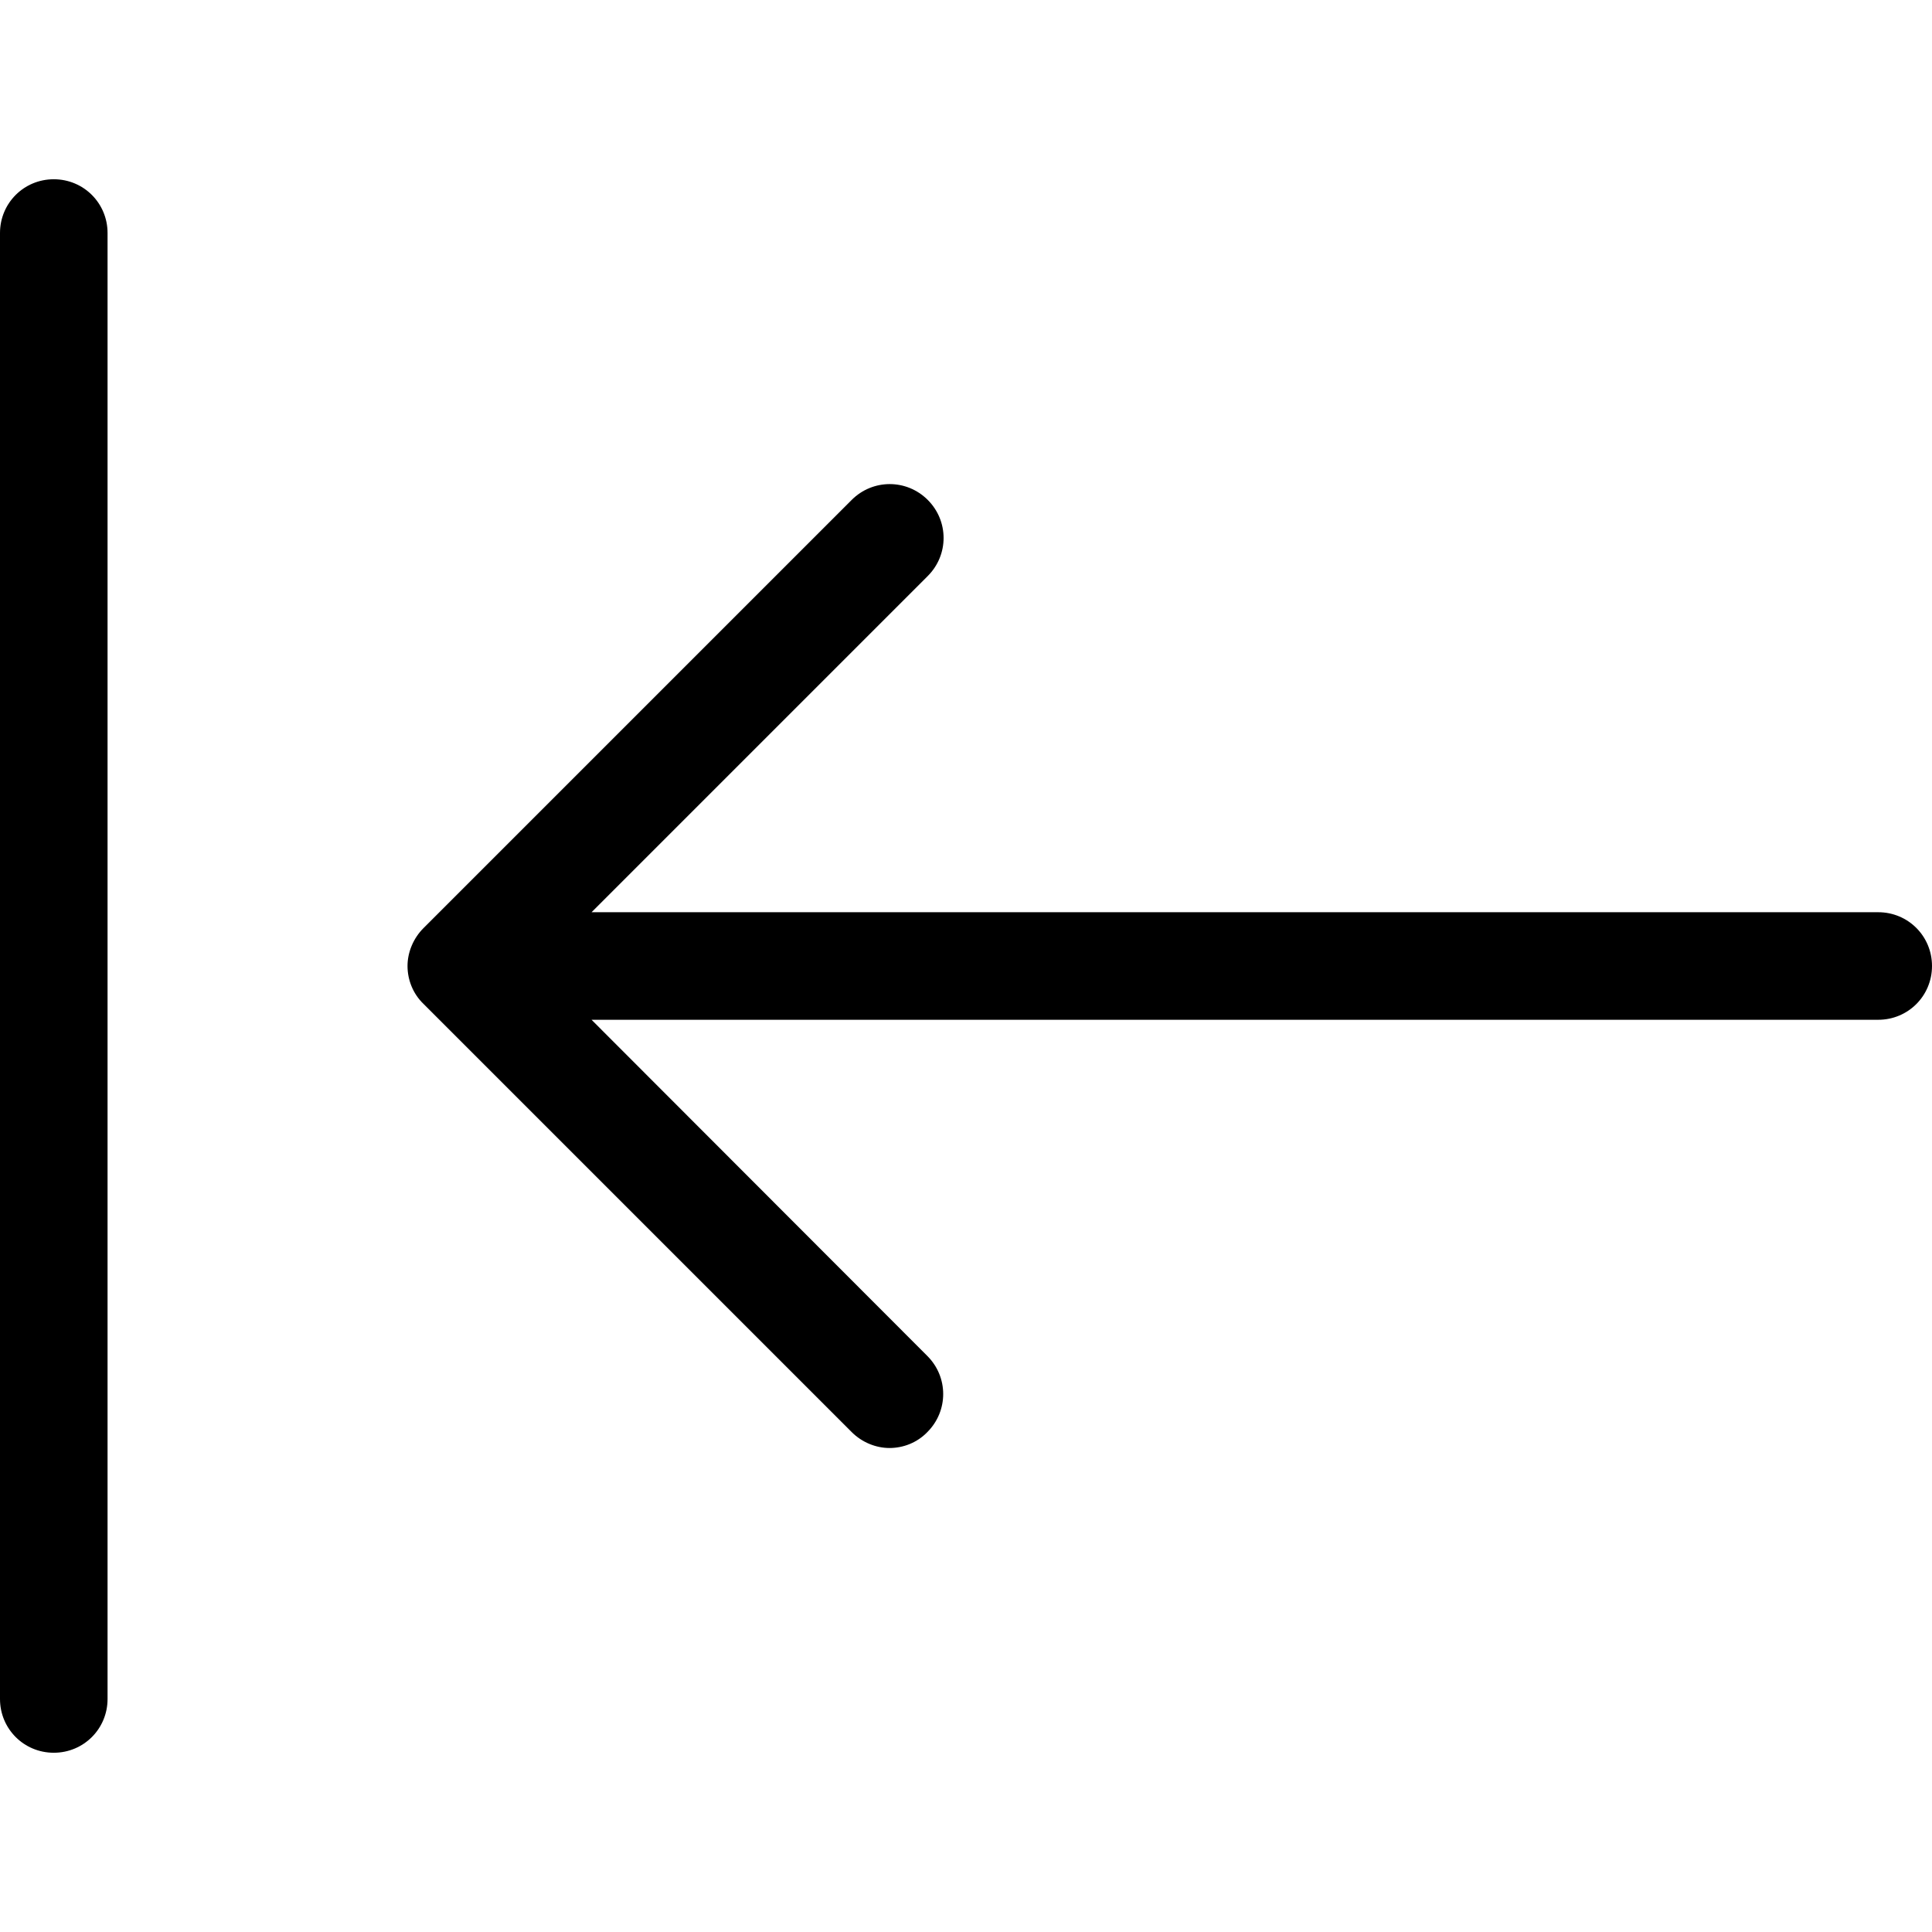
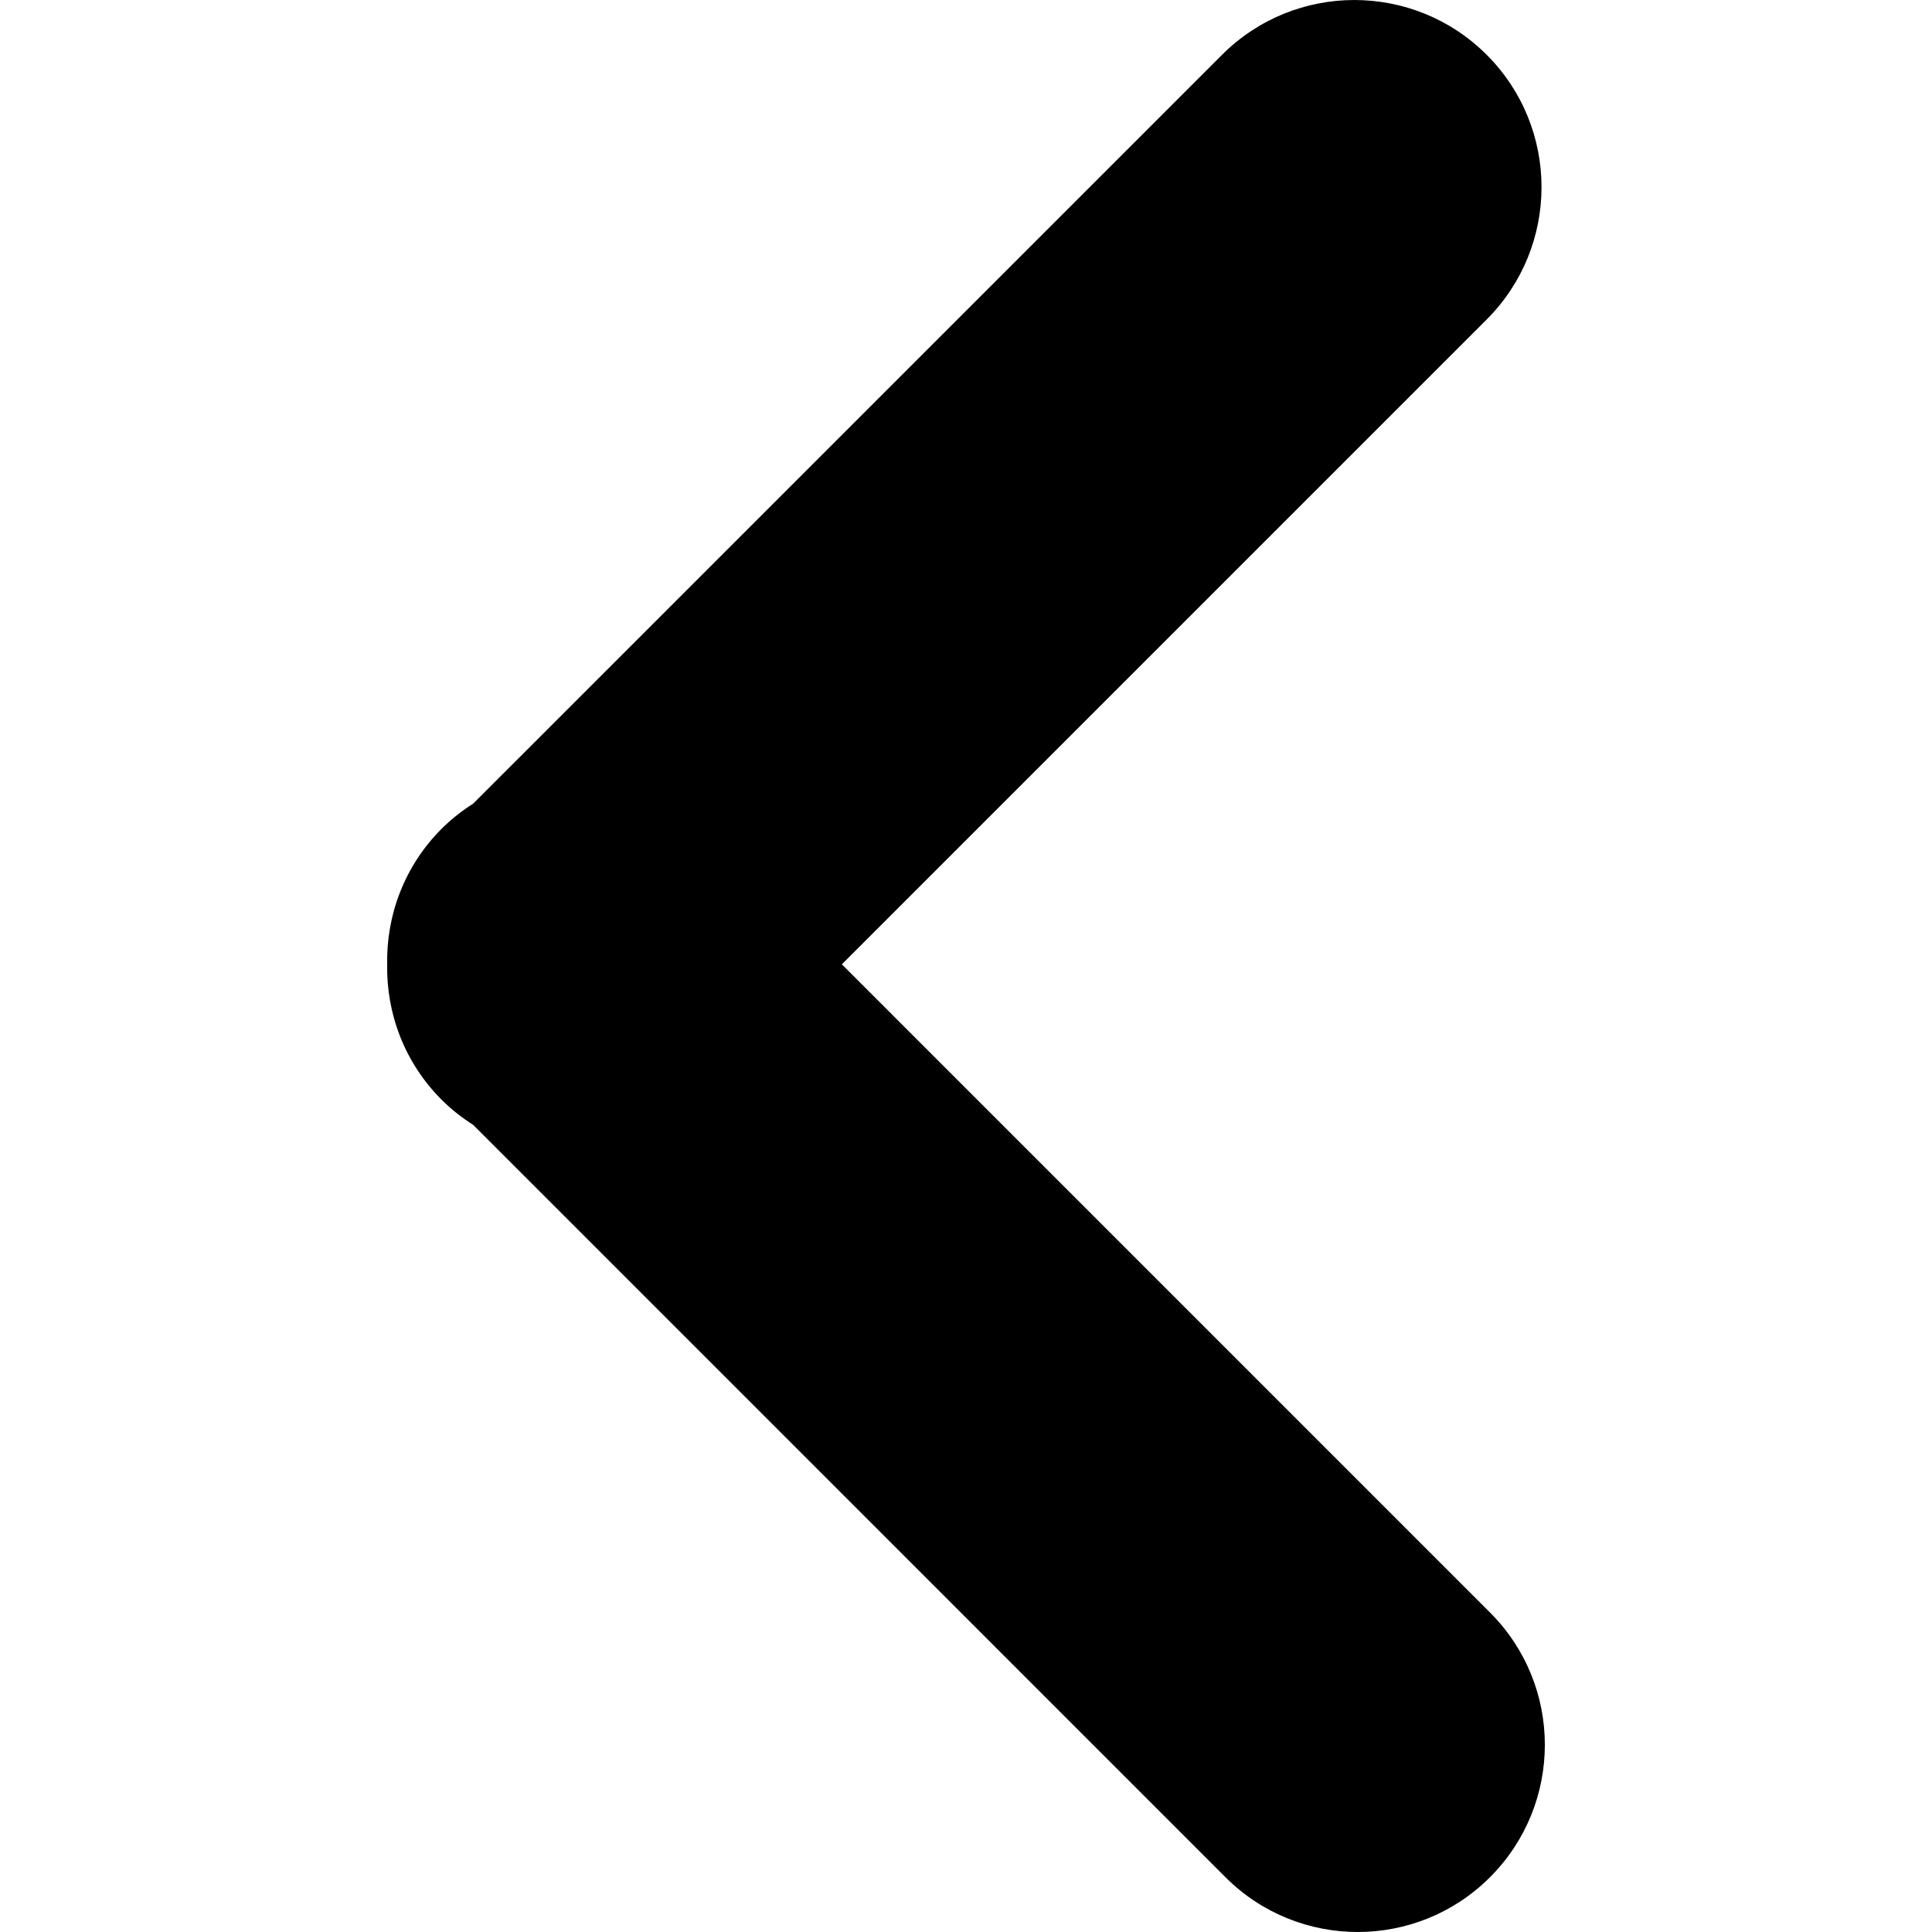
- <svg xmlns="http://www.w3.org/2000/svg" version="1.1" id="Capa_1" x="0px" y="0px" viewBox="0 0 485 485" style="enable-background:new 0 0 485 485;" xml:space="preserve">
+ <svg xmlns="http://www.w3.org/2000/svg" version="1.1" id="Capa_1" x="0px" y="0px" viewBox="0 0 55.753 55.753" style="enable-background:new 0 0 42 42;" xml:space="preserve">
  <g>
-     <g>
-       <path d="M471.5,229h-323l84.4-84.4c5.3-5.3,5.3-13.8,0-19.1s-13.8-5.3-19.1,0L106.3,233c-2.5,2.5-4,6-4,9.5s1.4,7,4,9.5    l107.5,107.5c2.6,2.6,6.1,4,9.5,4s6.9-1.3,9.5-4c5.3-5.3,5.3-13.8,0-19.1L148.5,256h323c7.5,0,13.5-6,13.5-13.5S479,229,471.5,229    z" />
-       <path d="M13.5,45C6,45,0,51,0,58.5v368C0,434,6,440,13.5,440S27,434,27,426.5v-368C27,51,21,45,13.5,45z" />
-     </g>
+     <path d="M12.745,23.915c0.283-0.282,0.59-0.52,0.913-0.727L35.266,1.581c2.108-2.107,5.528-2.108,7.637,0.001   c2.109,2.108,2.109,5.527,0,7.637L24.294,27.828l18.705,18.706c2.109,2.108,2.109,5.526,0,7.637   c-1.055,1.056-2.438,1.582-3.818,1.582s-2.764-0.526-3.818-1.582L13.658,32.464c-0.323-0.207-0.632-0.445-0.913-0.727   c-1.078-1.078-1.598-2.498-1.572-3.911C11.147,26.413,11.667,24.994,12.745,23.915z" />
  </g>
-   <g>
- </g>
-   <g>
- </g>
-   <g>
- </g>
-   <g>
- </g>
-   <g>
- </g>
-   <g>
- </g>
-   <g>
- </g>
-   <g>
- </g>
-   <g>
- </g>
-   <g>
- </g>
-   <g>
- </g>
-   <g>
- </g>
-   <g>
- </g>
-   <g>
- </g>
-   <g>
- </g>
+   <g />
+   <g />
+   <g />
+   <g />
+   <g />
+   <g />
+   <g />
+   <g />
+   <g />
+   <g />
+   <g />
+   <g />
+   <g />
+   <g />
+   <g />
</svg>
